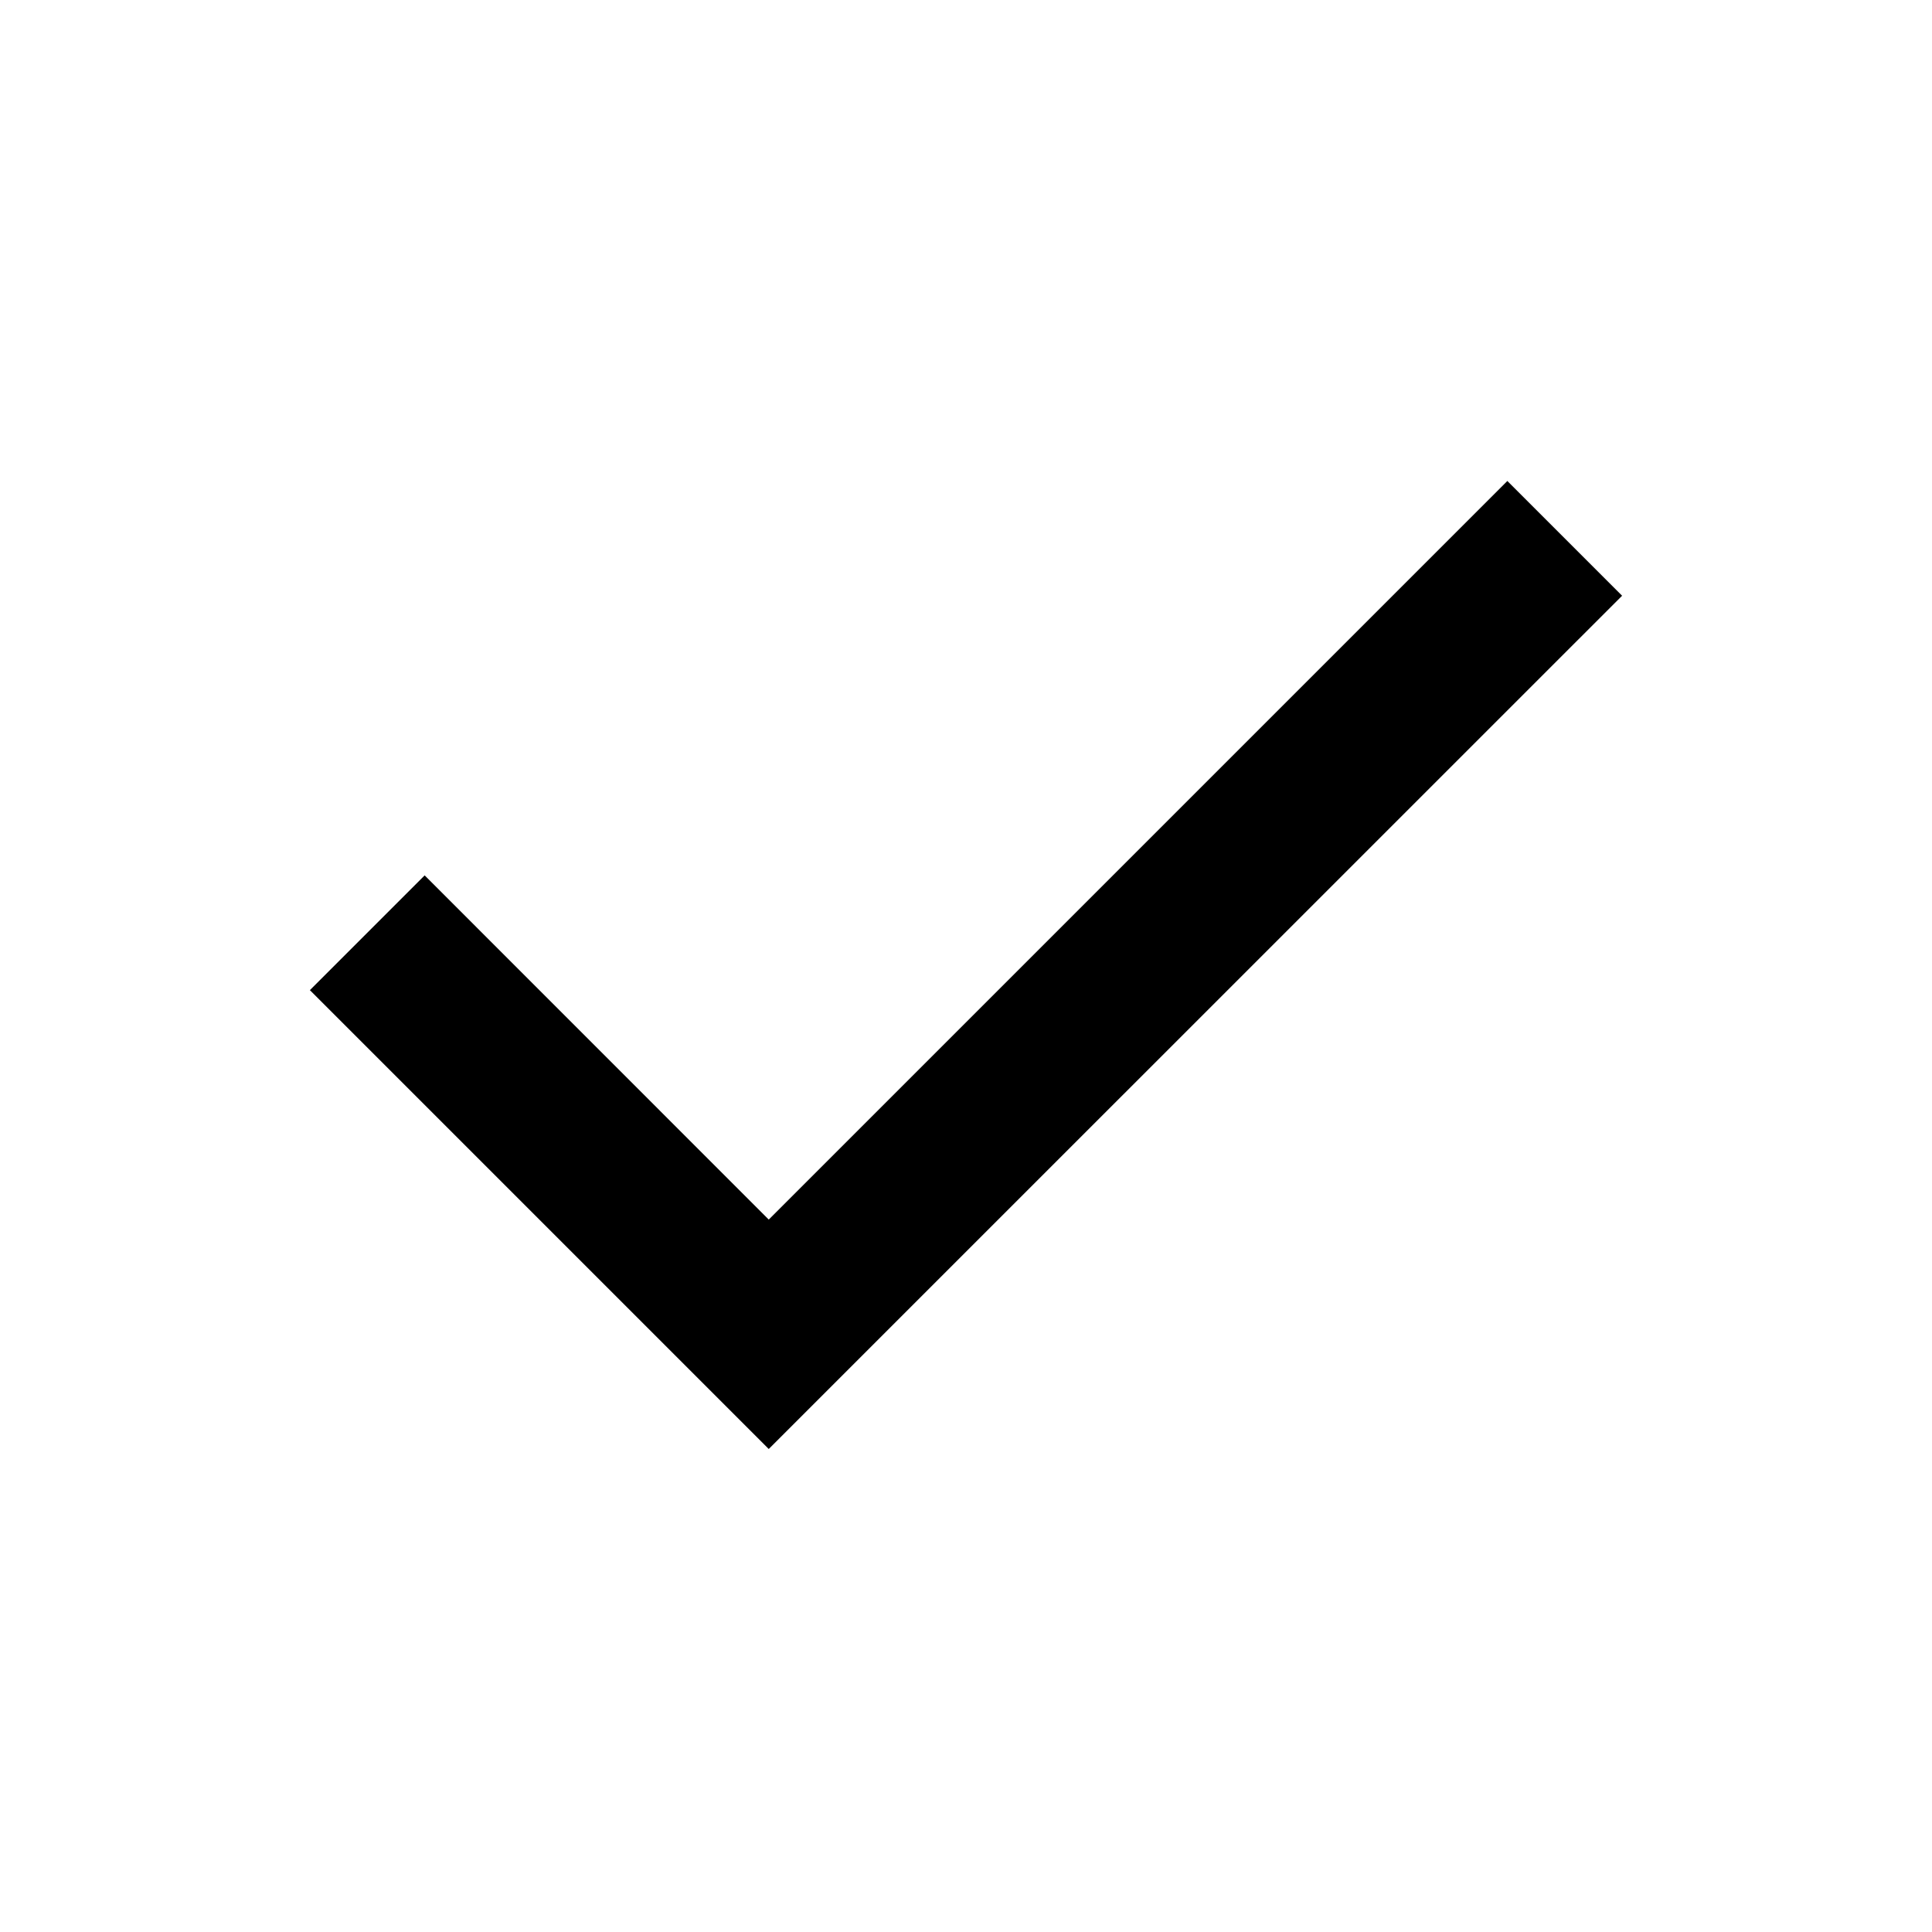
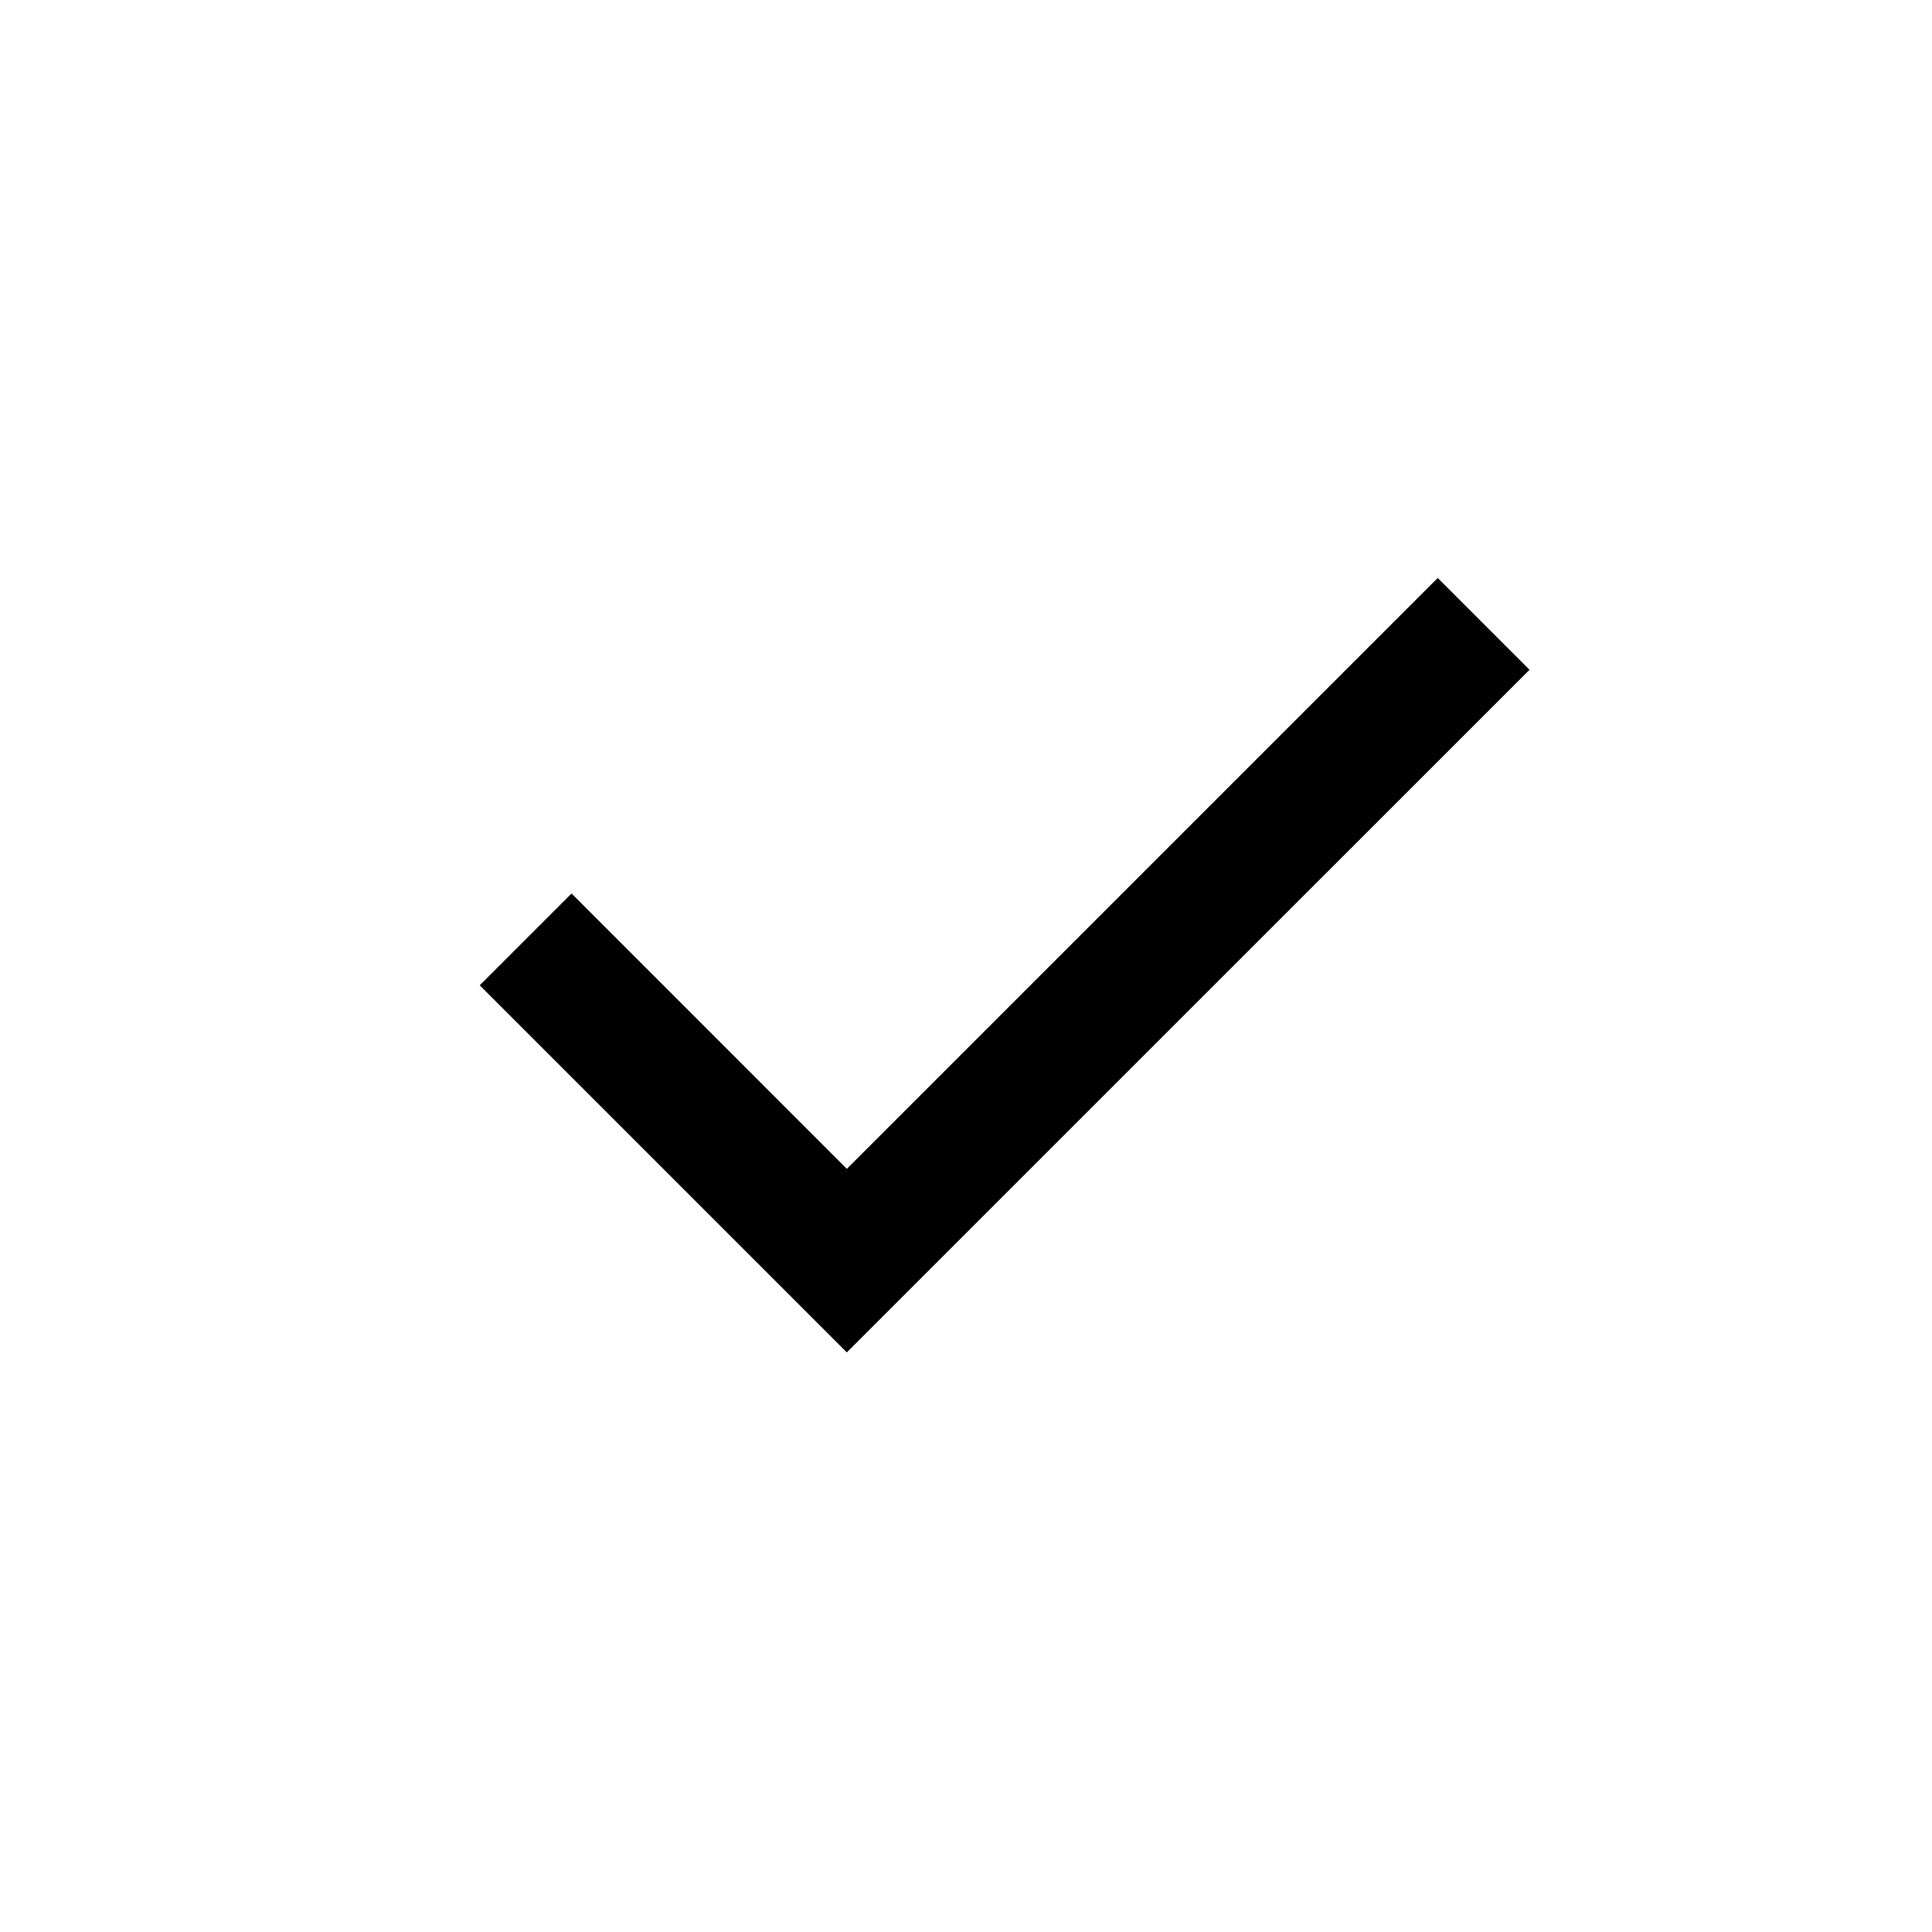
- <svg xmlns="http://www.w3.org/2000/svg" width="20" height="20" viewBox="0 0 20 20">
+ <svg xmlns="http://www.w3.org/2000/svg" width="20" height="20" viewBox="-3 0 25 20">
  <path d="M7.958 15L3.208 10.25L4.396 9.062L7.958 12.625L15.604 4.979L16.792 6.167L7.958 15Z" fill="currentColor" />
</svg>
